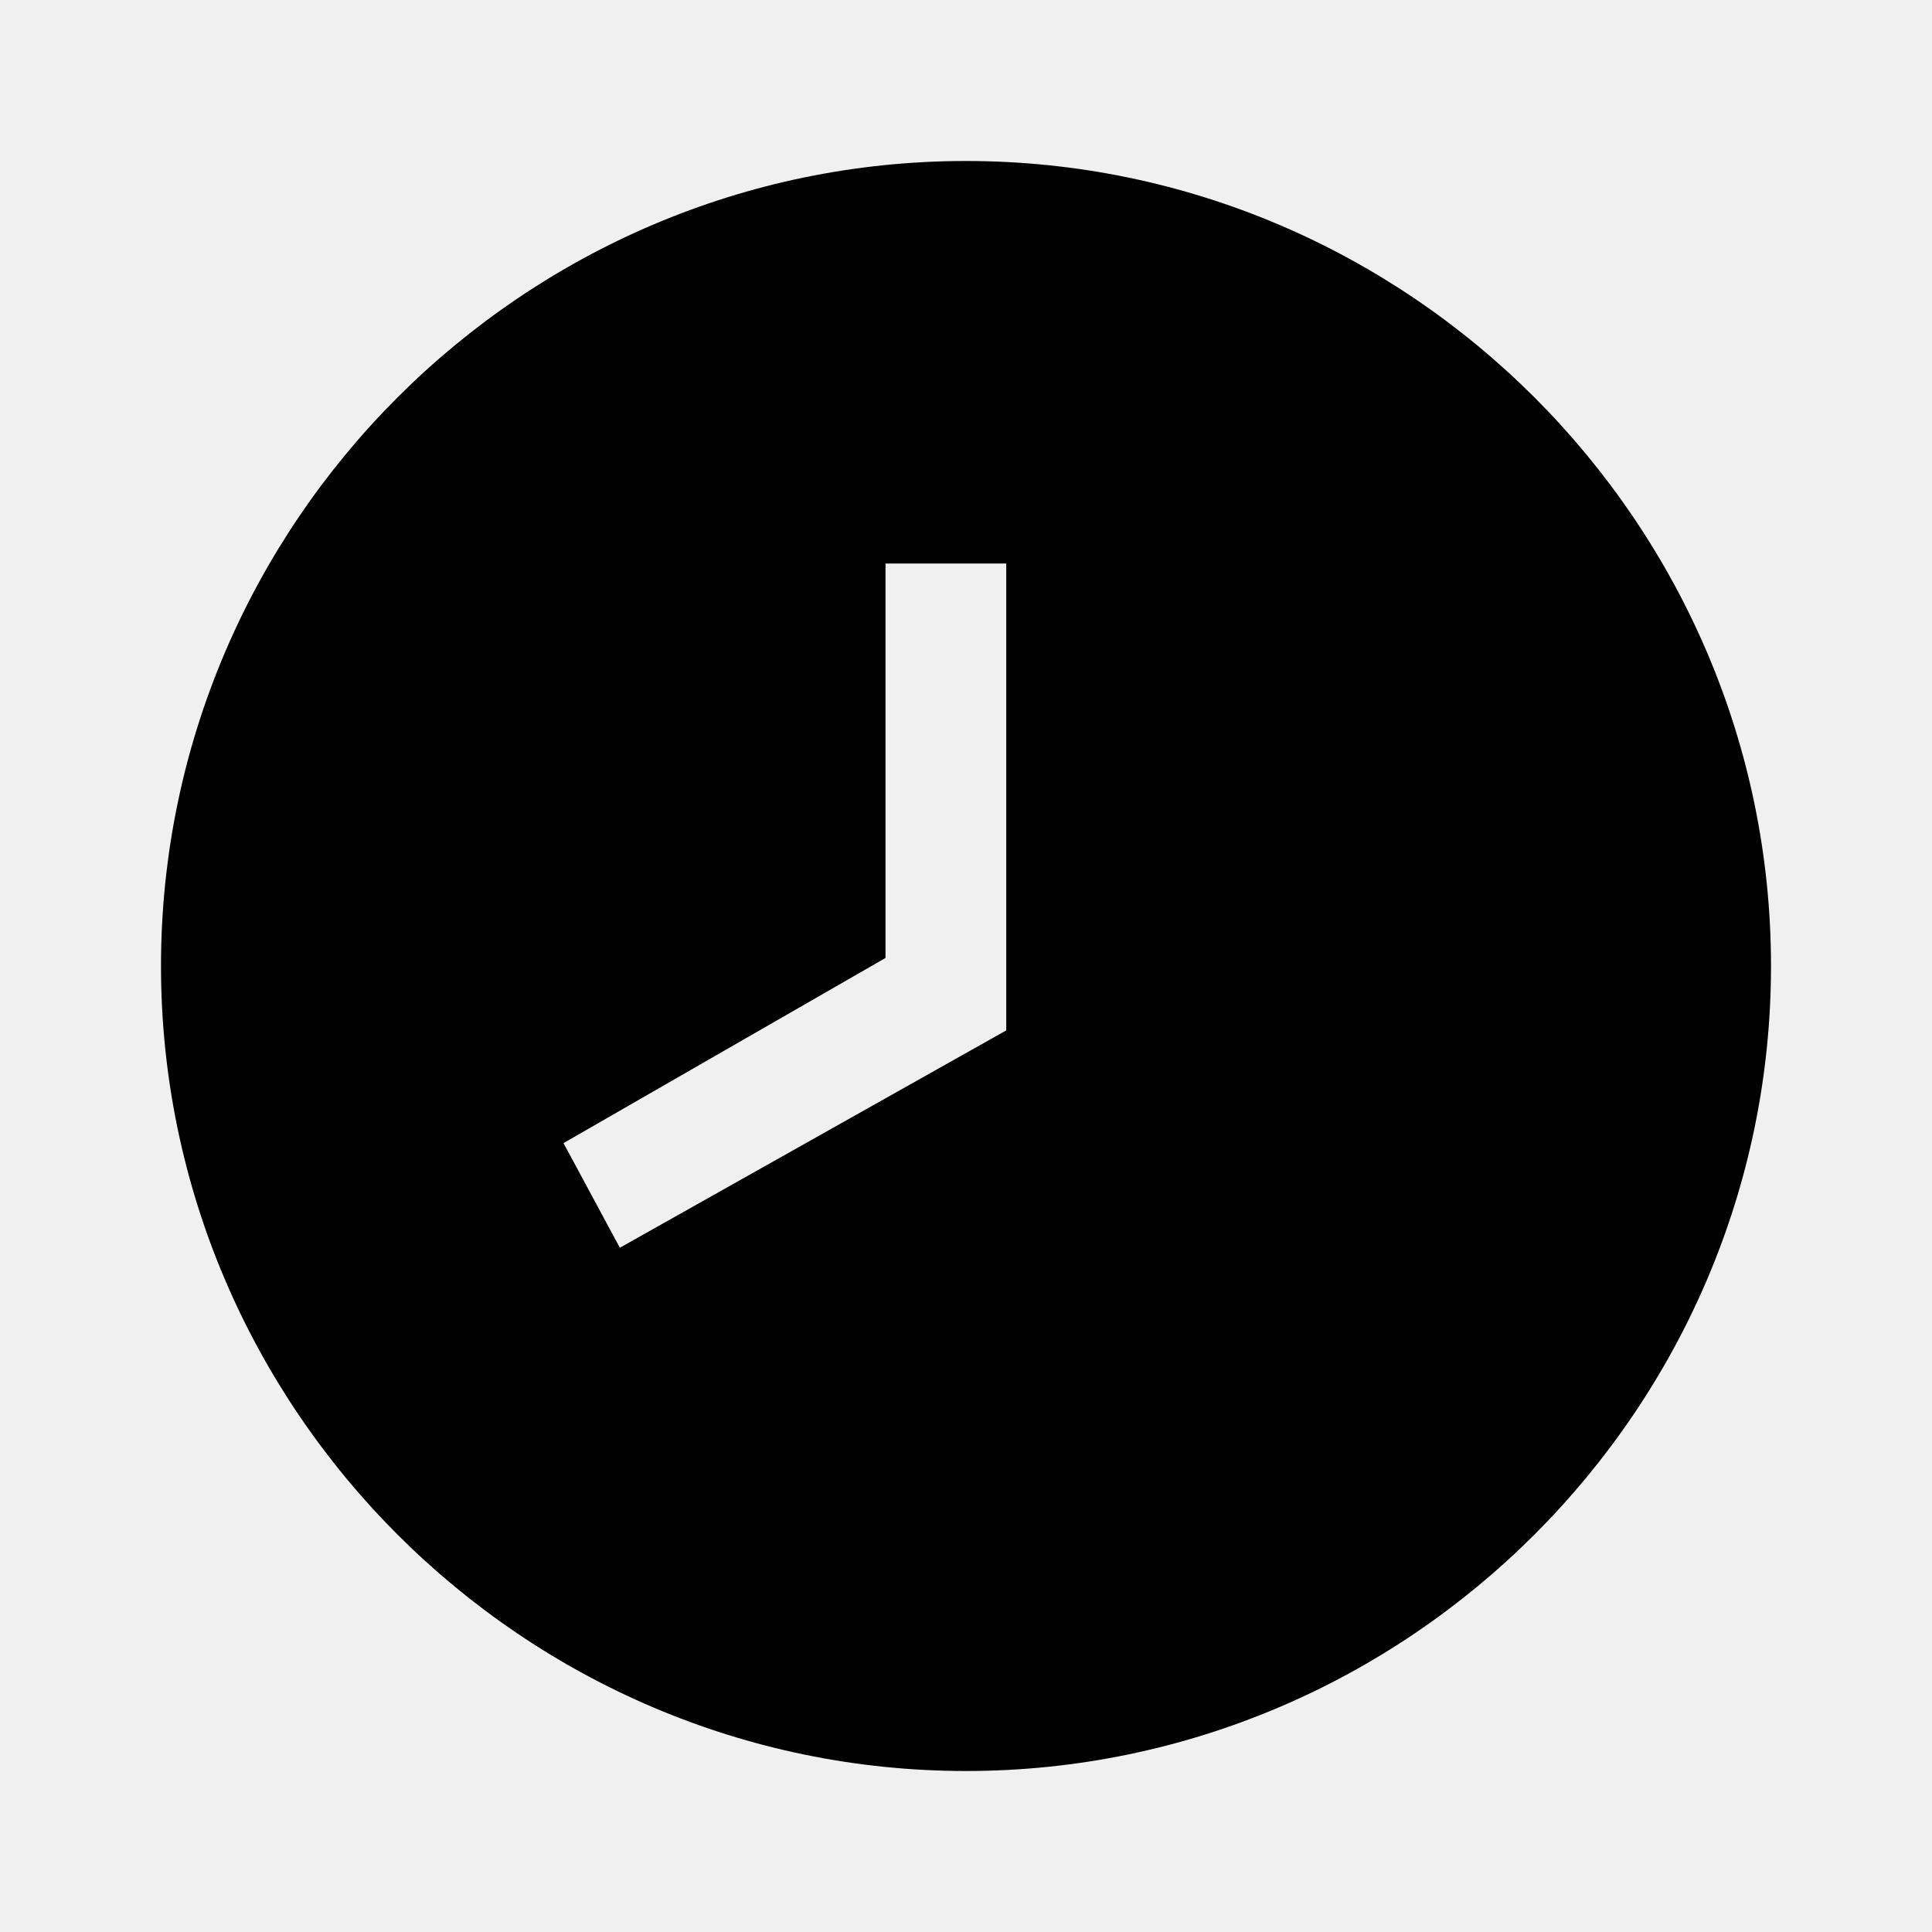
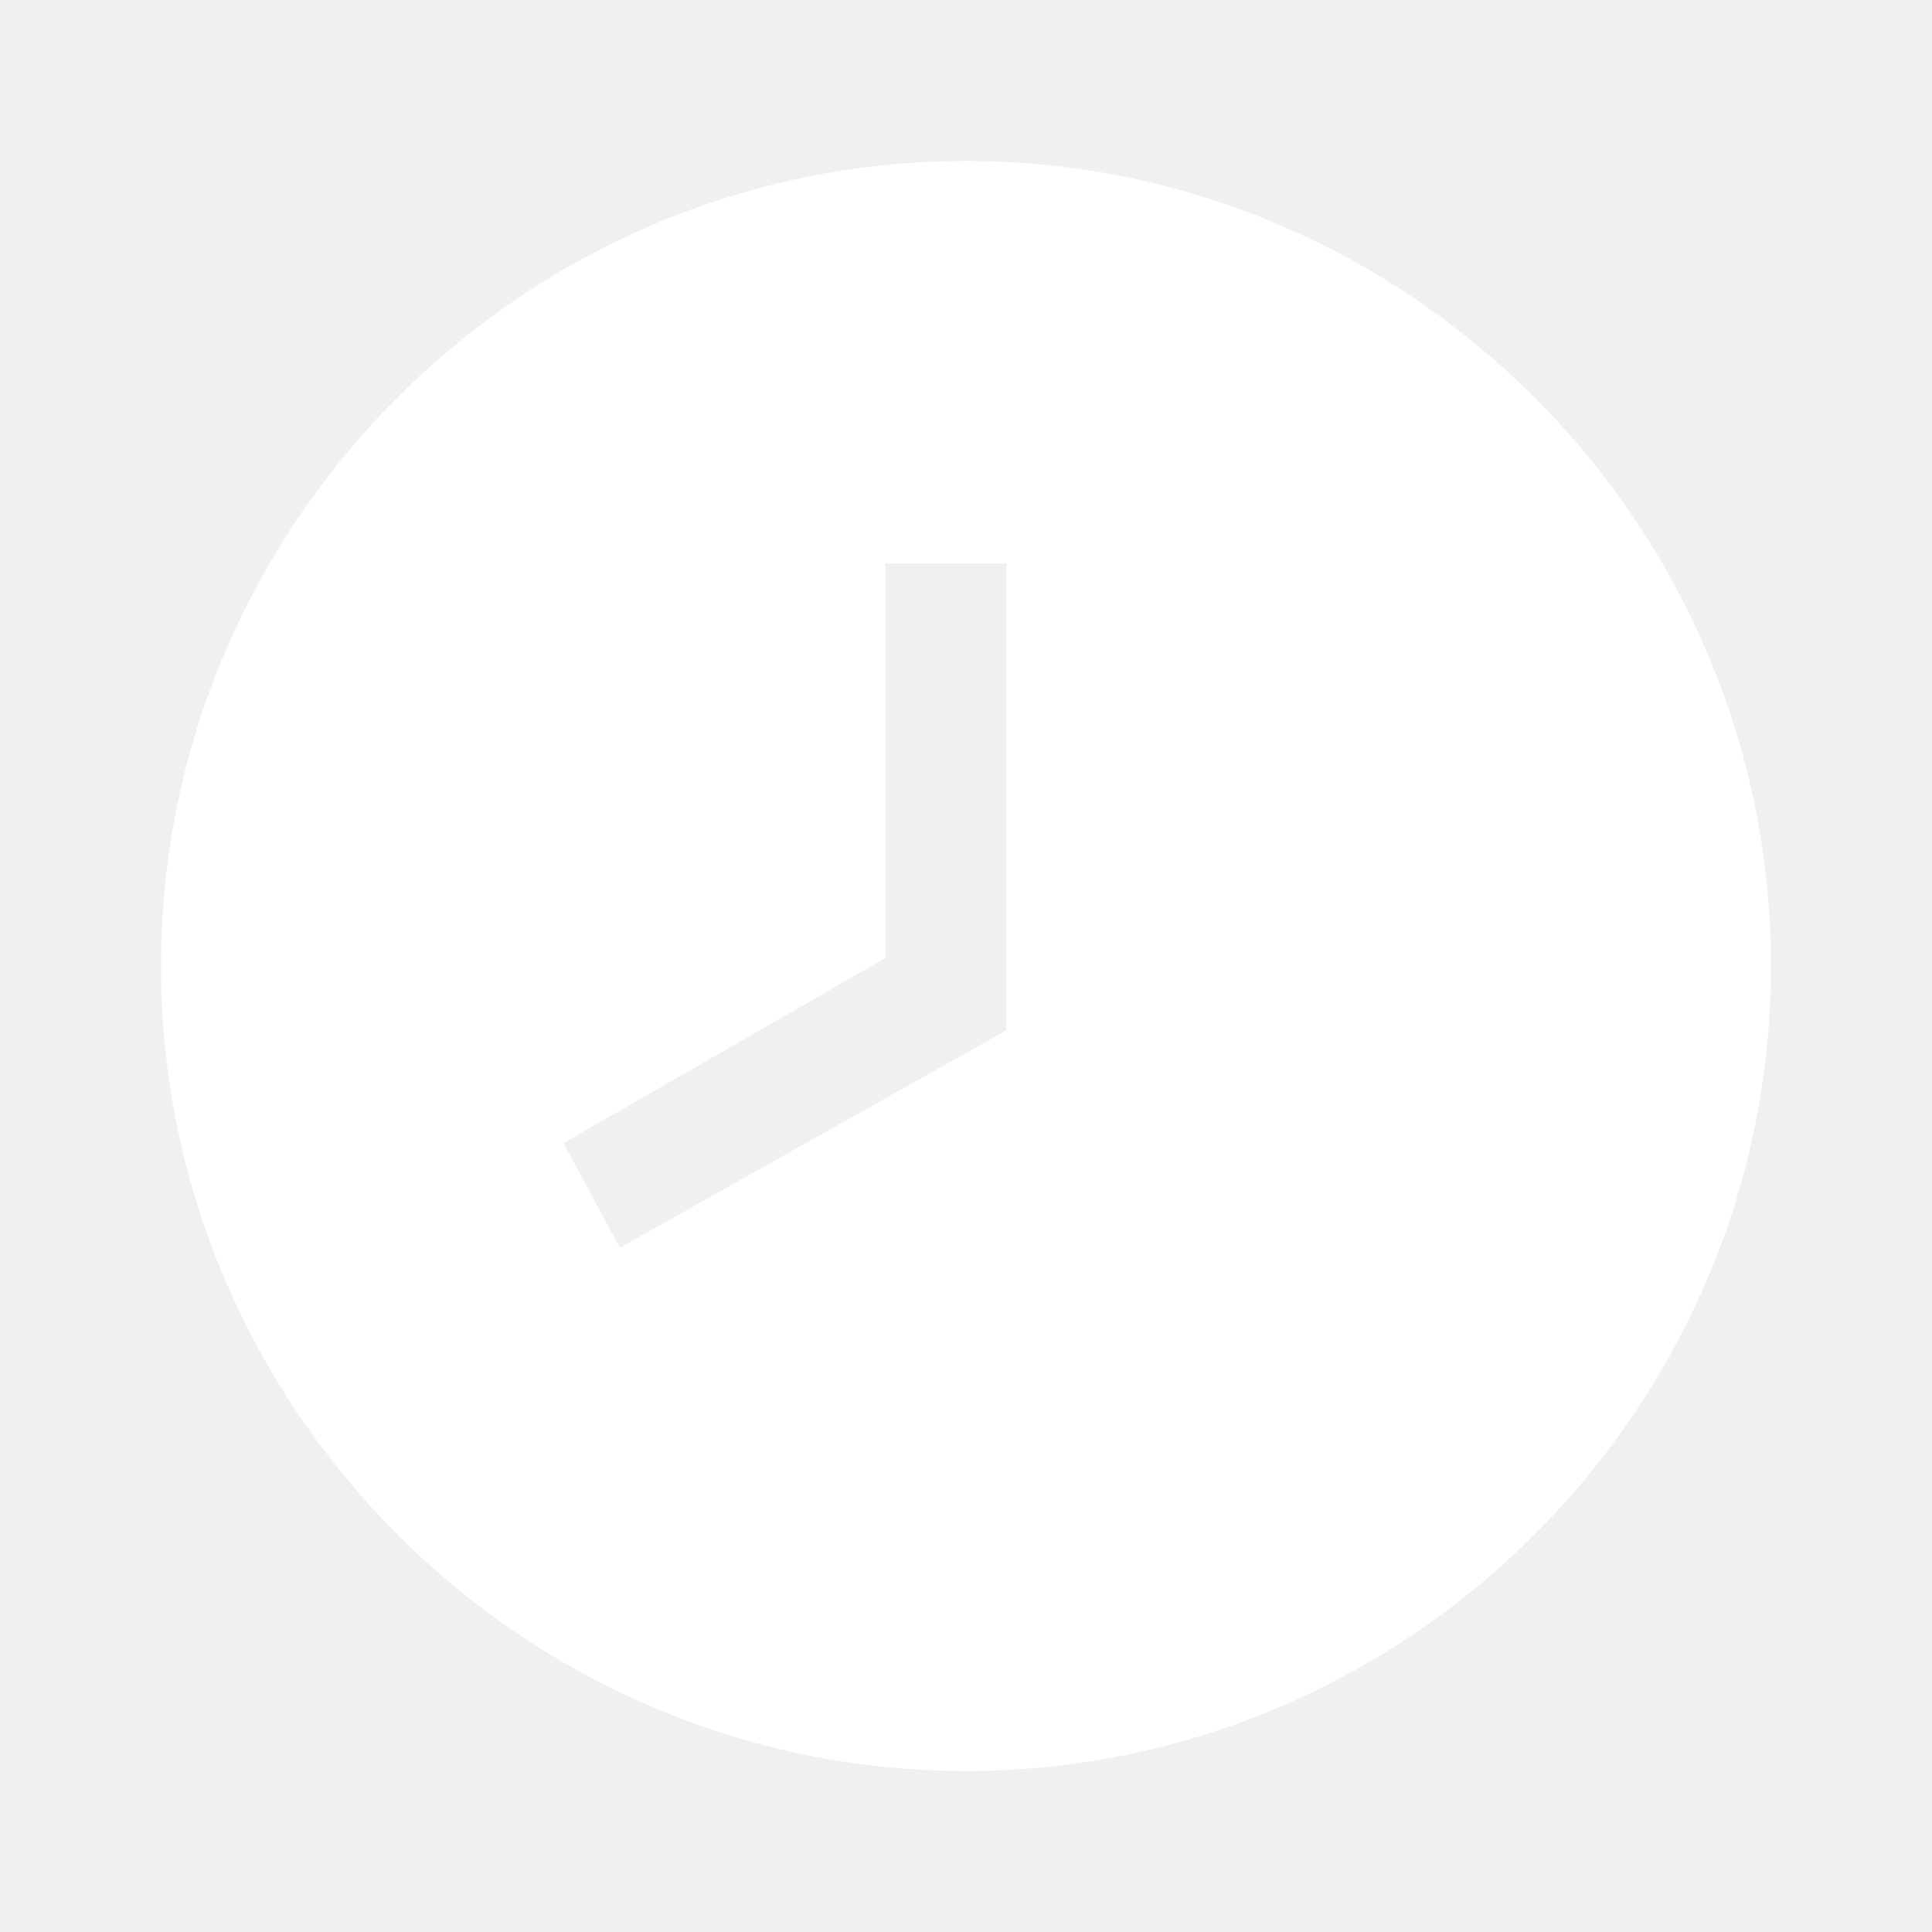
- <svg xmlns="http://www.w3.org/2000/svg" viewBox="0 0 24 24">
+ <svg xmlns="http://www.w3.org/2000/svg" viewBox="0 0 24 24" fill="#fff" width="20px">
  <path d="M12 2C6.5 2 2 6.5 2 12C2 17.5 6.5 22 12 22C17.5 22 22 17.5 22 12S17.5 2 12 2M7.7 15.5L7 14.2L11 11.9V7H12.5V12.8L7.7 15.5Z" />
</svg>
